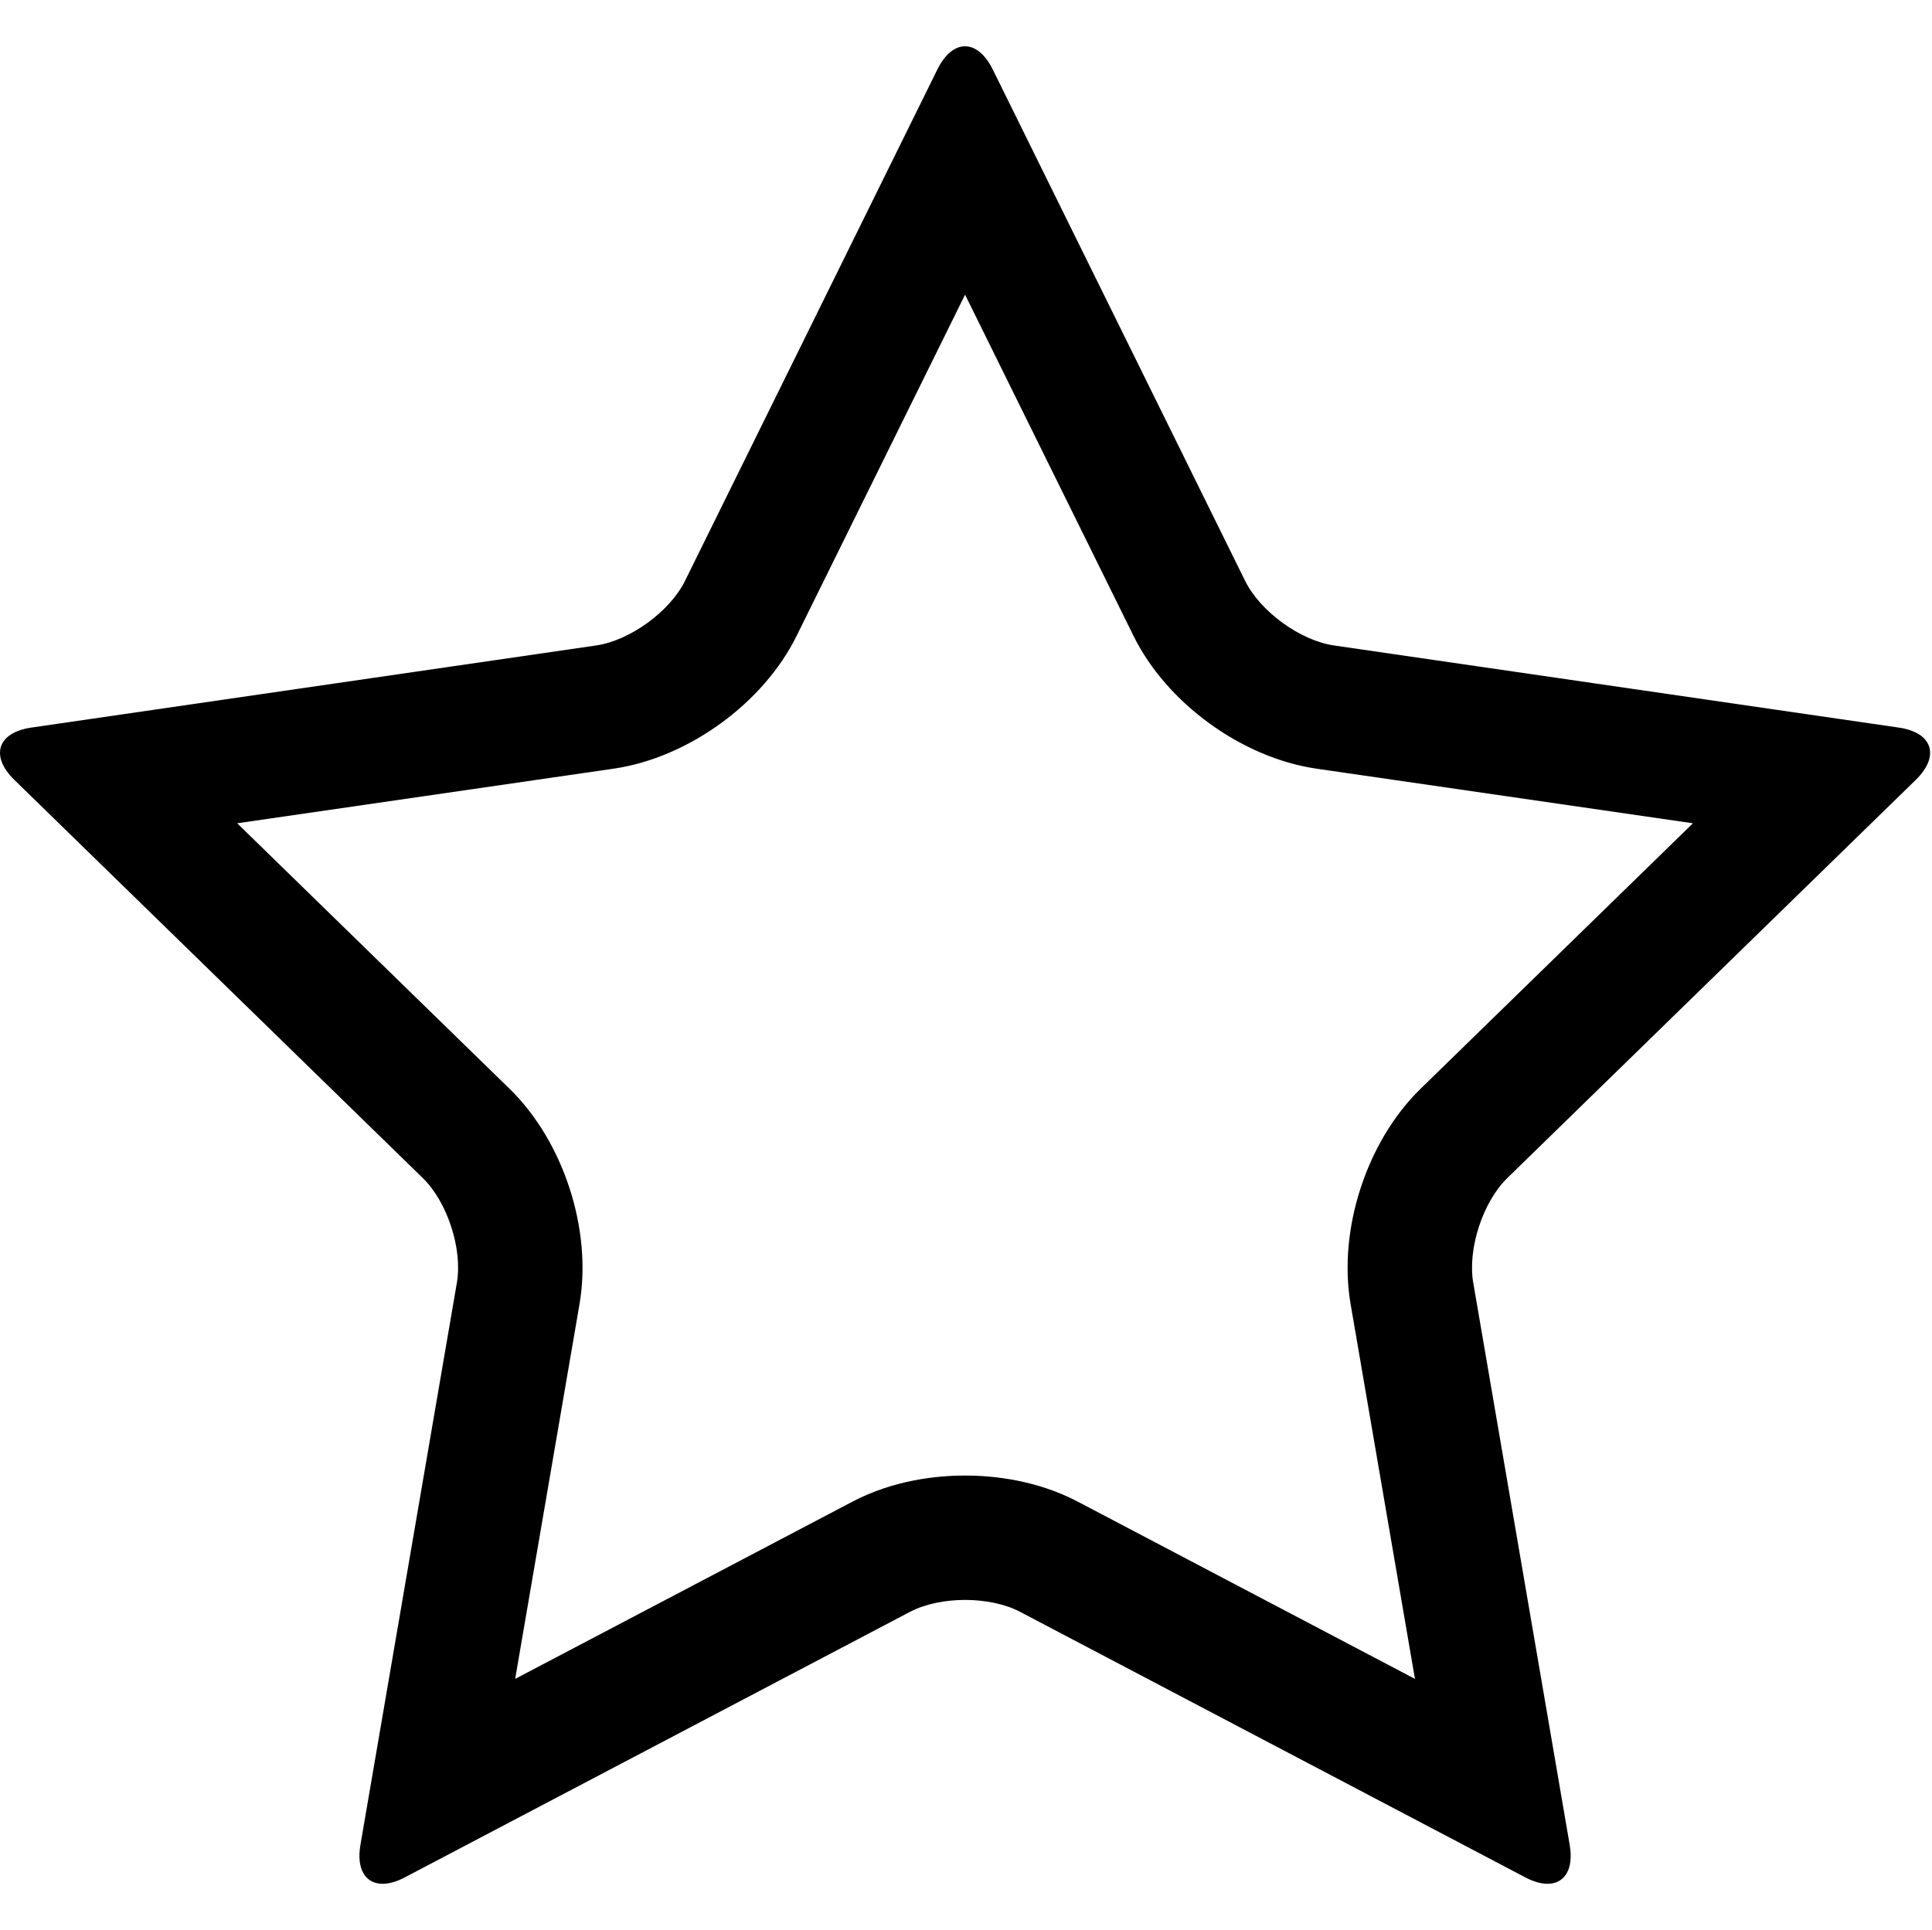
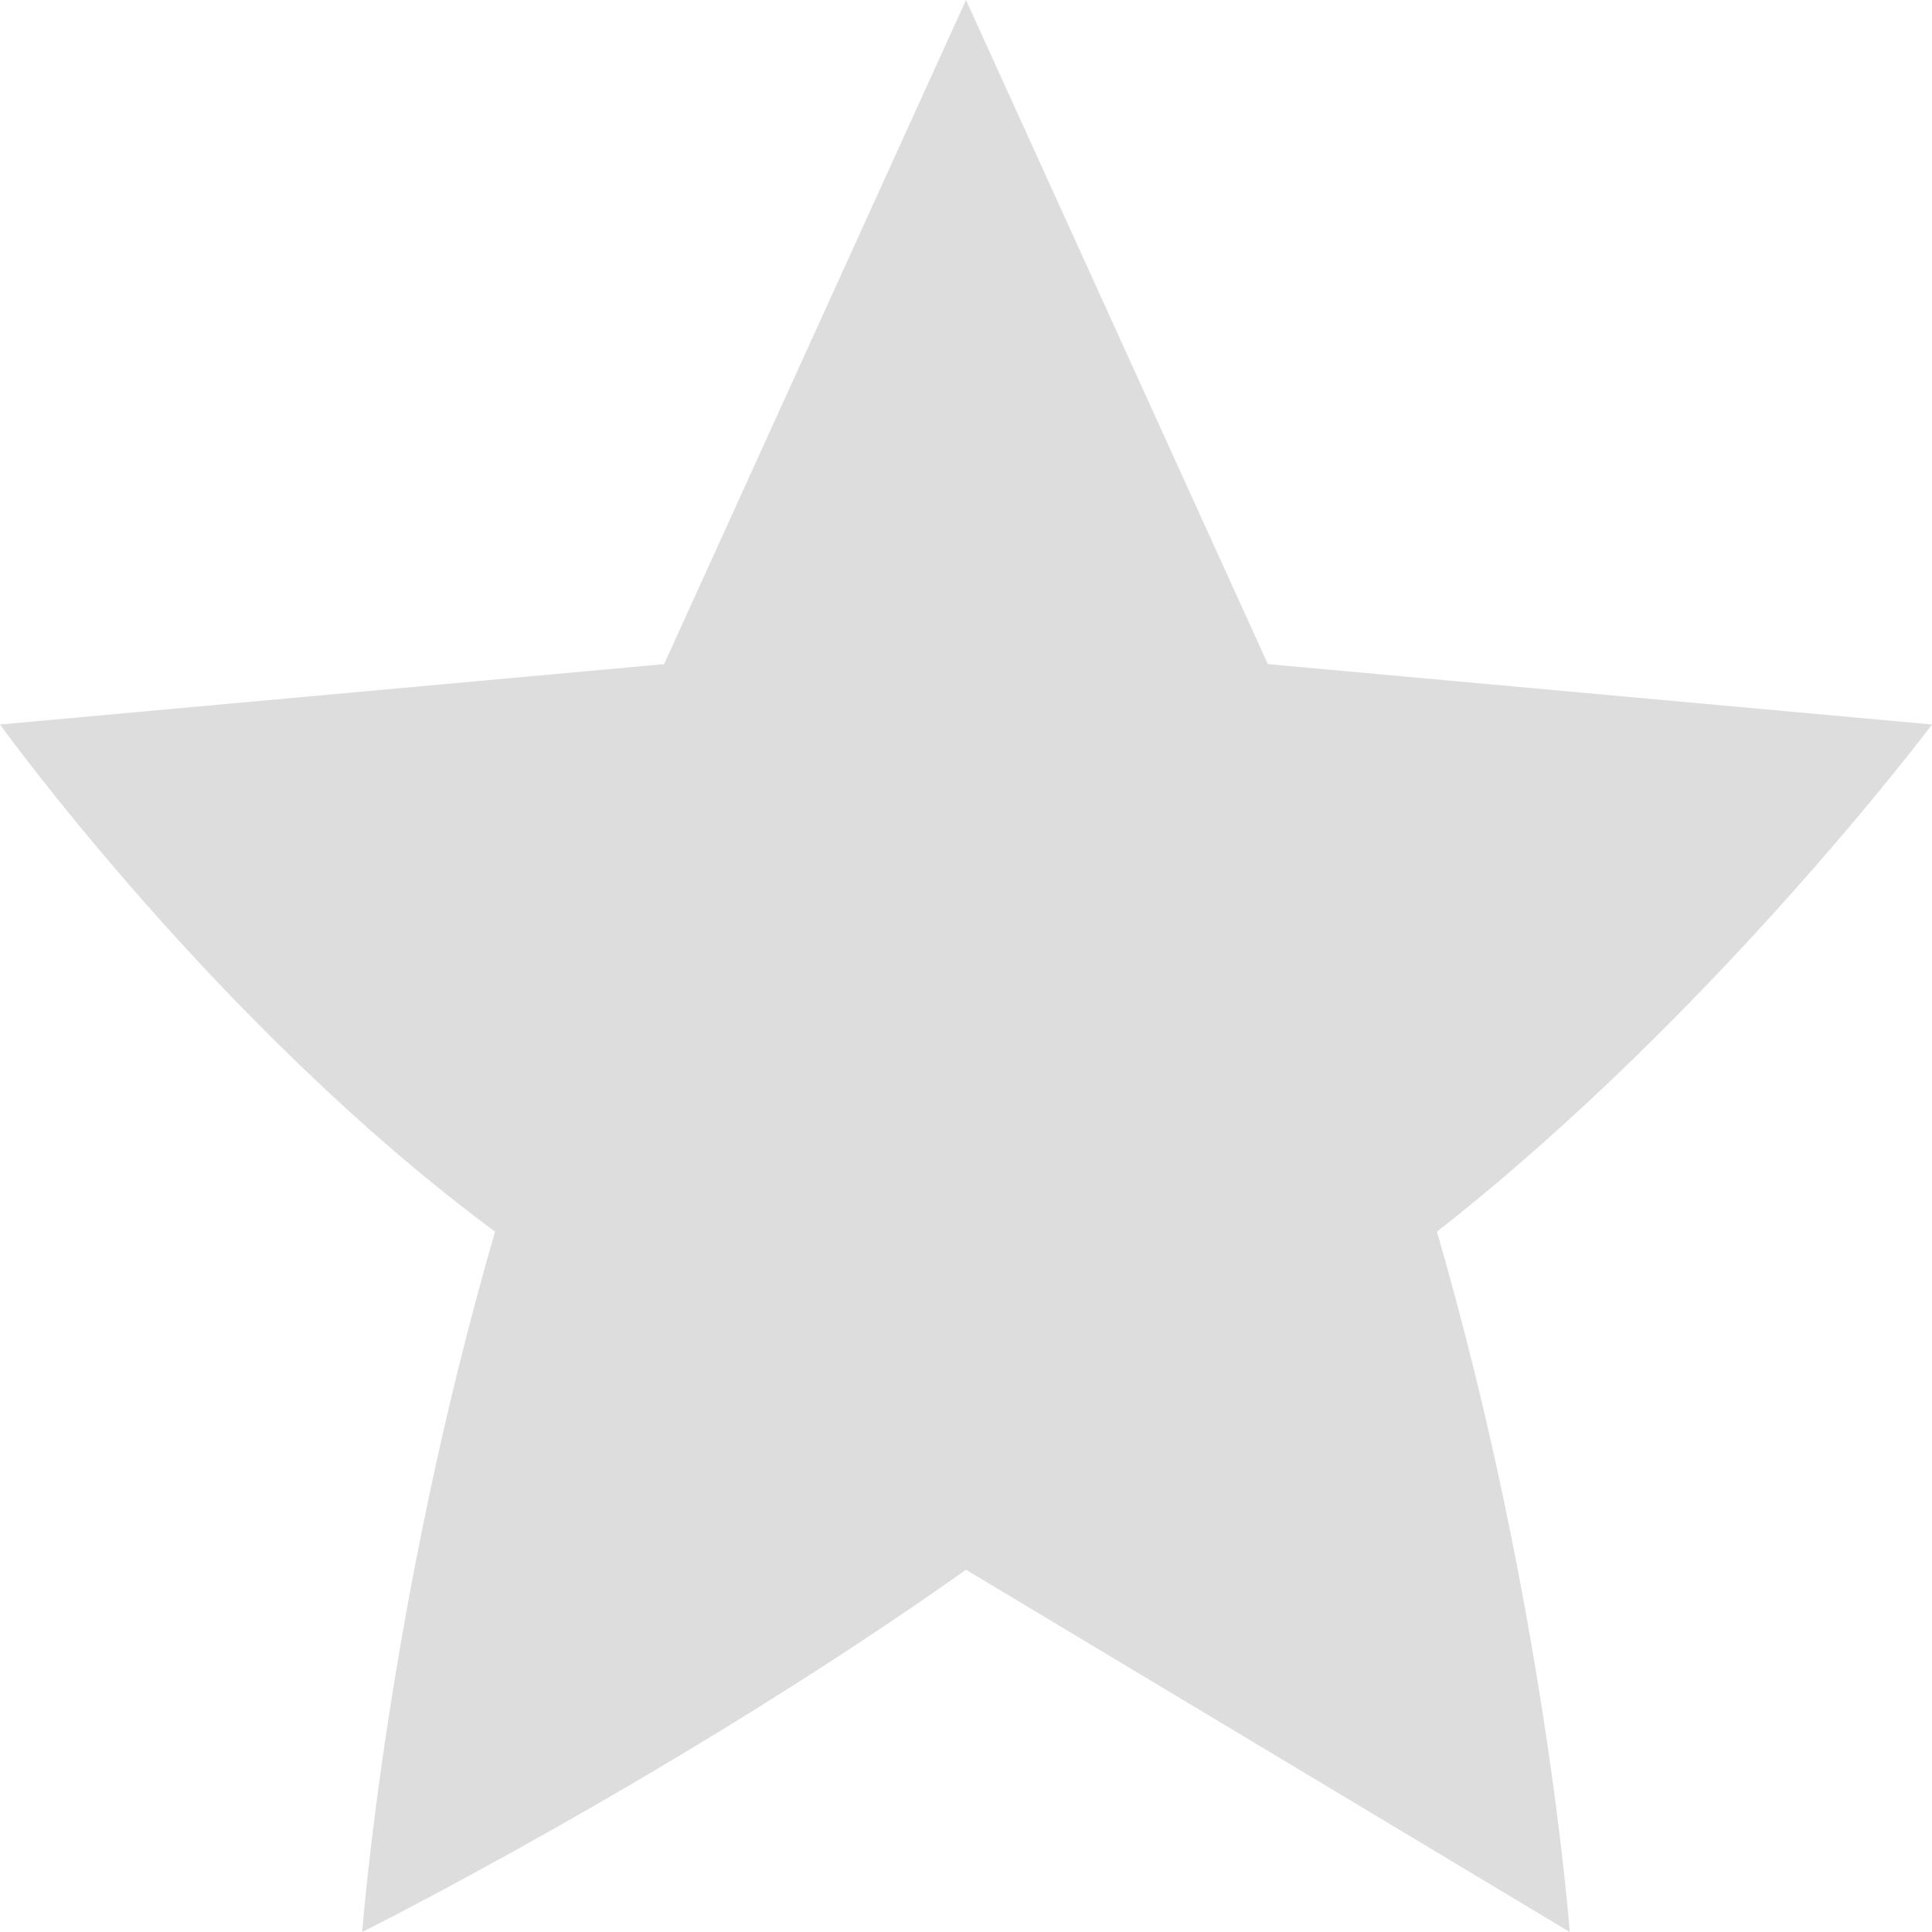
- <svg xmlns="http://www.w3.org/2000/svg" t="1542076037647" class="icon" style="" viewBox="0 0 1025 1024" version="1.1" p-id="2782" width="128.125" height="128">
+ <svg xmlns="http://www.w3.org/2000/svg" t="1542101720794" class="icon" style="" viewBox="0 0 1024 1024" version="1.1" p-id="1973" width="128" height="128">
  <defs>
    <style type="text/css" />
  </defs>
-   <path d="M512.002 156.376l89.336 180.99c17.595 35.779 57.494 64.715 96.941 70.515l199.881 29.008-144.641 141.029c-28.491 27.849-43.7 74.643-36.996 113.96l34.162 199.045-178.737-93.979c-21.853-11.473-44.666-13.923-59.945-13.923-15.278 0-38.092 2.451-59.88 13.923l-178.806 93.979 34.163-199.045c6.707-39.317-8.508-86.111-36.996-113.96l-144.639-141.029 199.879-29.008c39.445-5.8 79.346-34.737 96.941-70.515L512.002 156.376M512.002 24.561c-5.286 0-10.569 4.06-14.635 12.181l-133.939 271.489c-7.992 16.244-29.262 31.716-47.182 34.294l-299.593 43.572c-17.983 2.579-22.045 15.084-9.024 27.78l216.704 211.289c13.021 12.698 21.143 37.707 18.05 55.563l-51.179 298.366c-2.192 12.892 2.771 20.563 11.793 20.563 3.418 0 7.413-1.097 11.794-3.416l268.01-140.902c7.993-4.192 18.632-6.32 29.201-6.32 10.567 0 21.205 2.129 29.195 6.32l268.013 140.902c4.382 2.319 8.379 3.416 11.795 3.416 9.024 0 13.986-7.671 11.793-20.563l-51.18-298.366c-3.092-17.857 5.031-42.865 18.051-55.563l216.703-211.289c13.019-12.696 8.957-25.202-9.024-27.78l-299.595-43.572c-17.919-2.578-39.187-18.05-47.178-34.294L526.631 36.742C522.57 28.62 517.287 24.561 512.002 24.561L512.002 24.561z" p-id="2783" />
+   <path d="M1024 384c0 0-115.2 153.6-262.4 268.8 0 0 0 0 0 0s0 0 0 0c0 0 0 0 0 0C819.2 851.2 832 1024 832 1024l-320-192c0 0 0 0 0 0 0 0 0 0 0 0-153.6 108.8-320 192-320 192s12.8-172.8 70.4-371.2c0 0 0 0 0 0s0 0 0 0c0 0 0 0 0 0C115.2 544 0 384 0 384l352-32L512 0l160 352L1024 384z" p-id="1974" fill="#dddddd" />
</svg>
